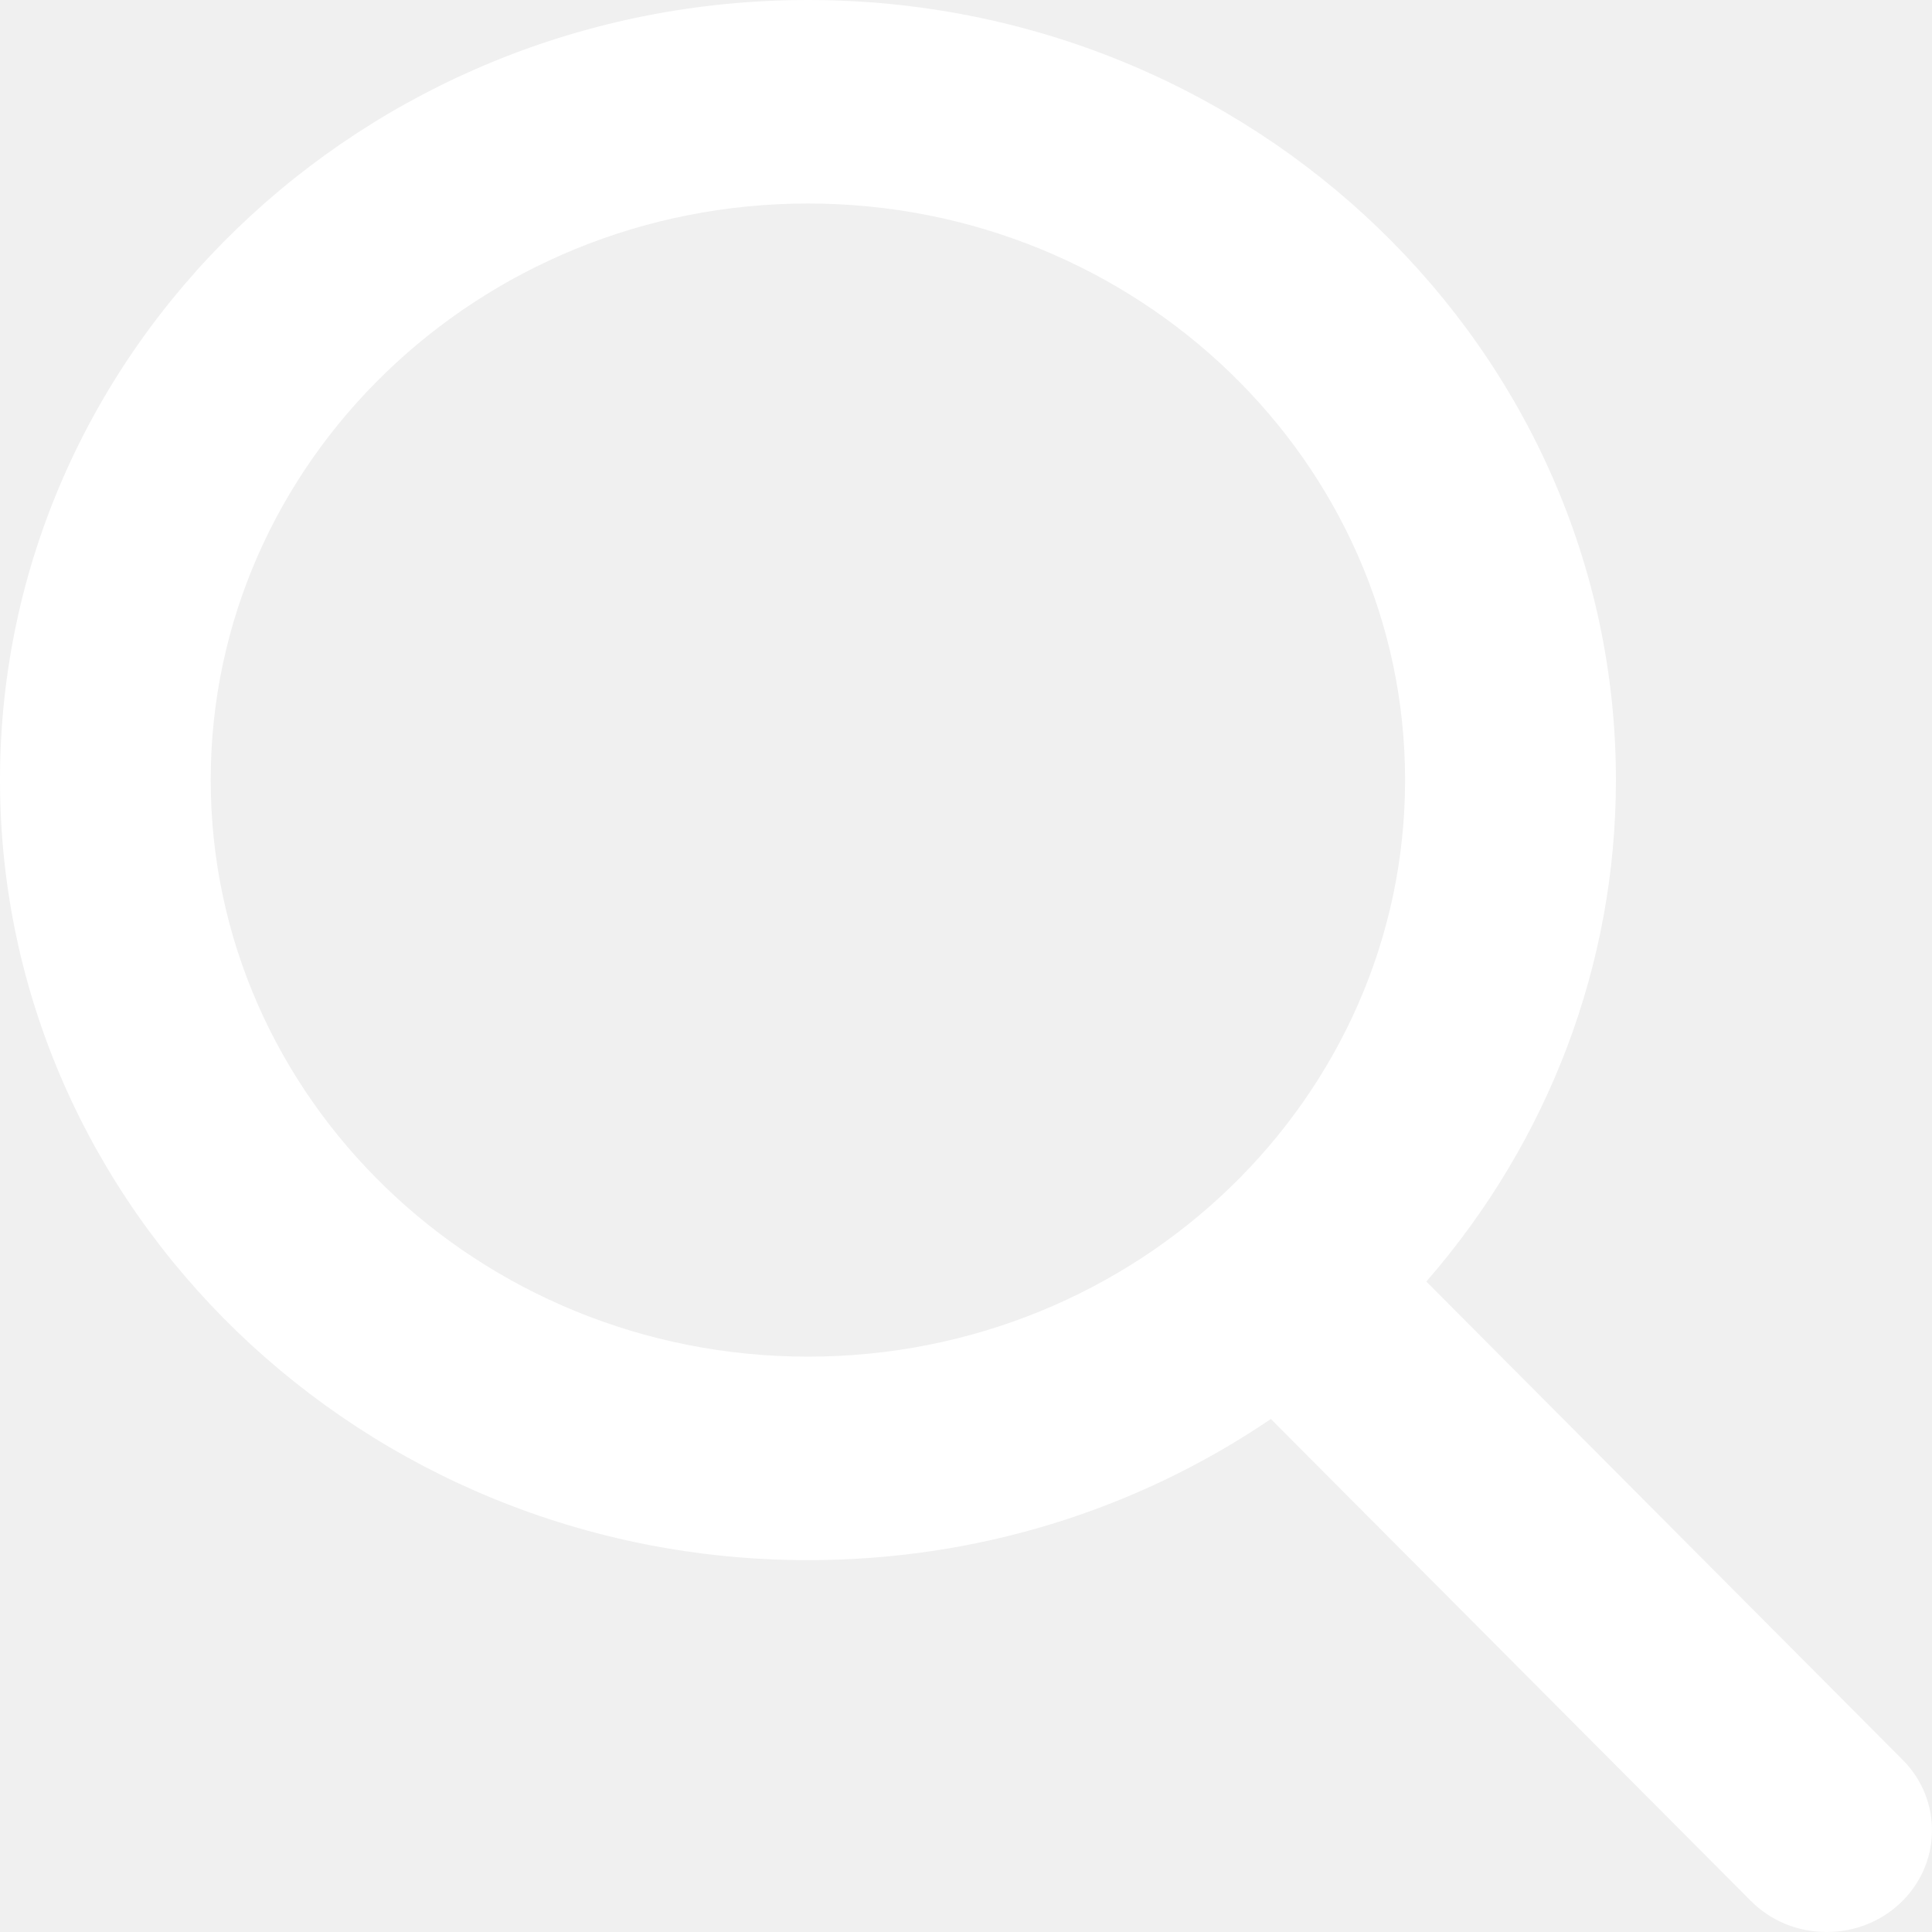
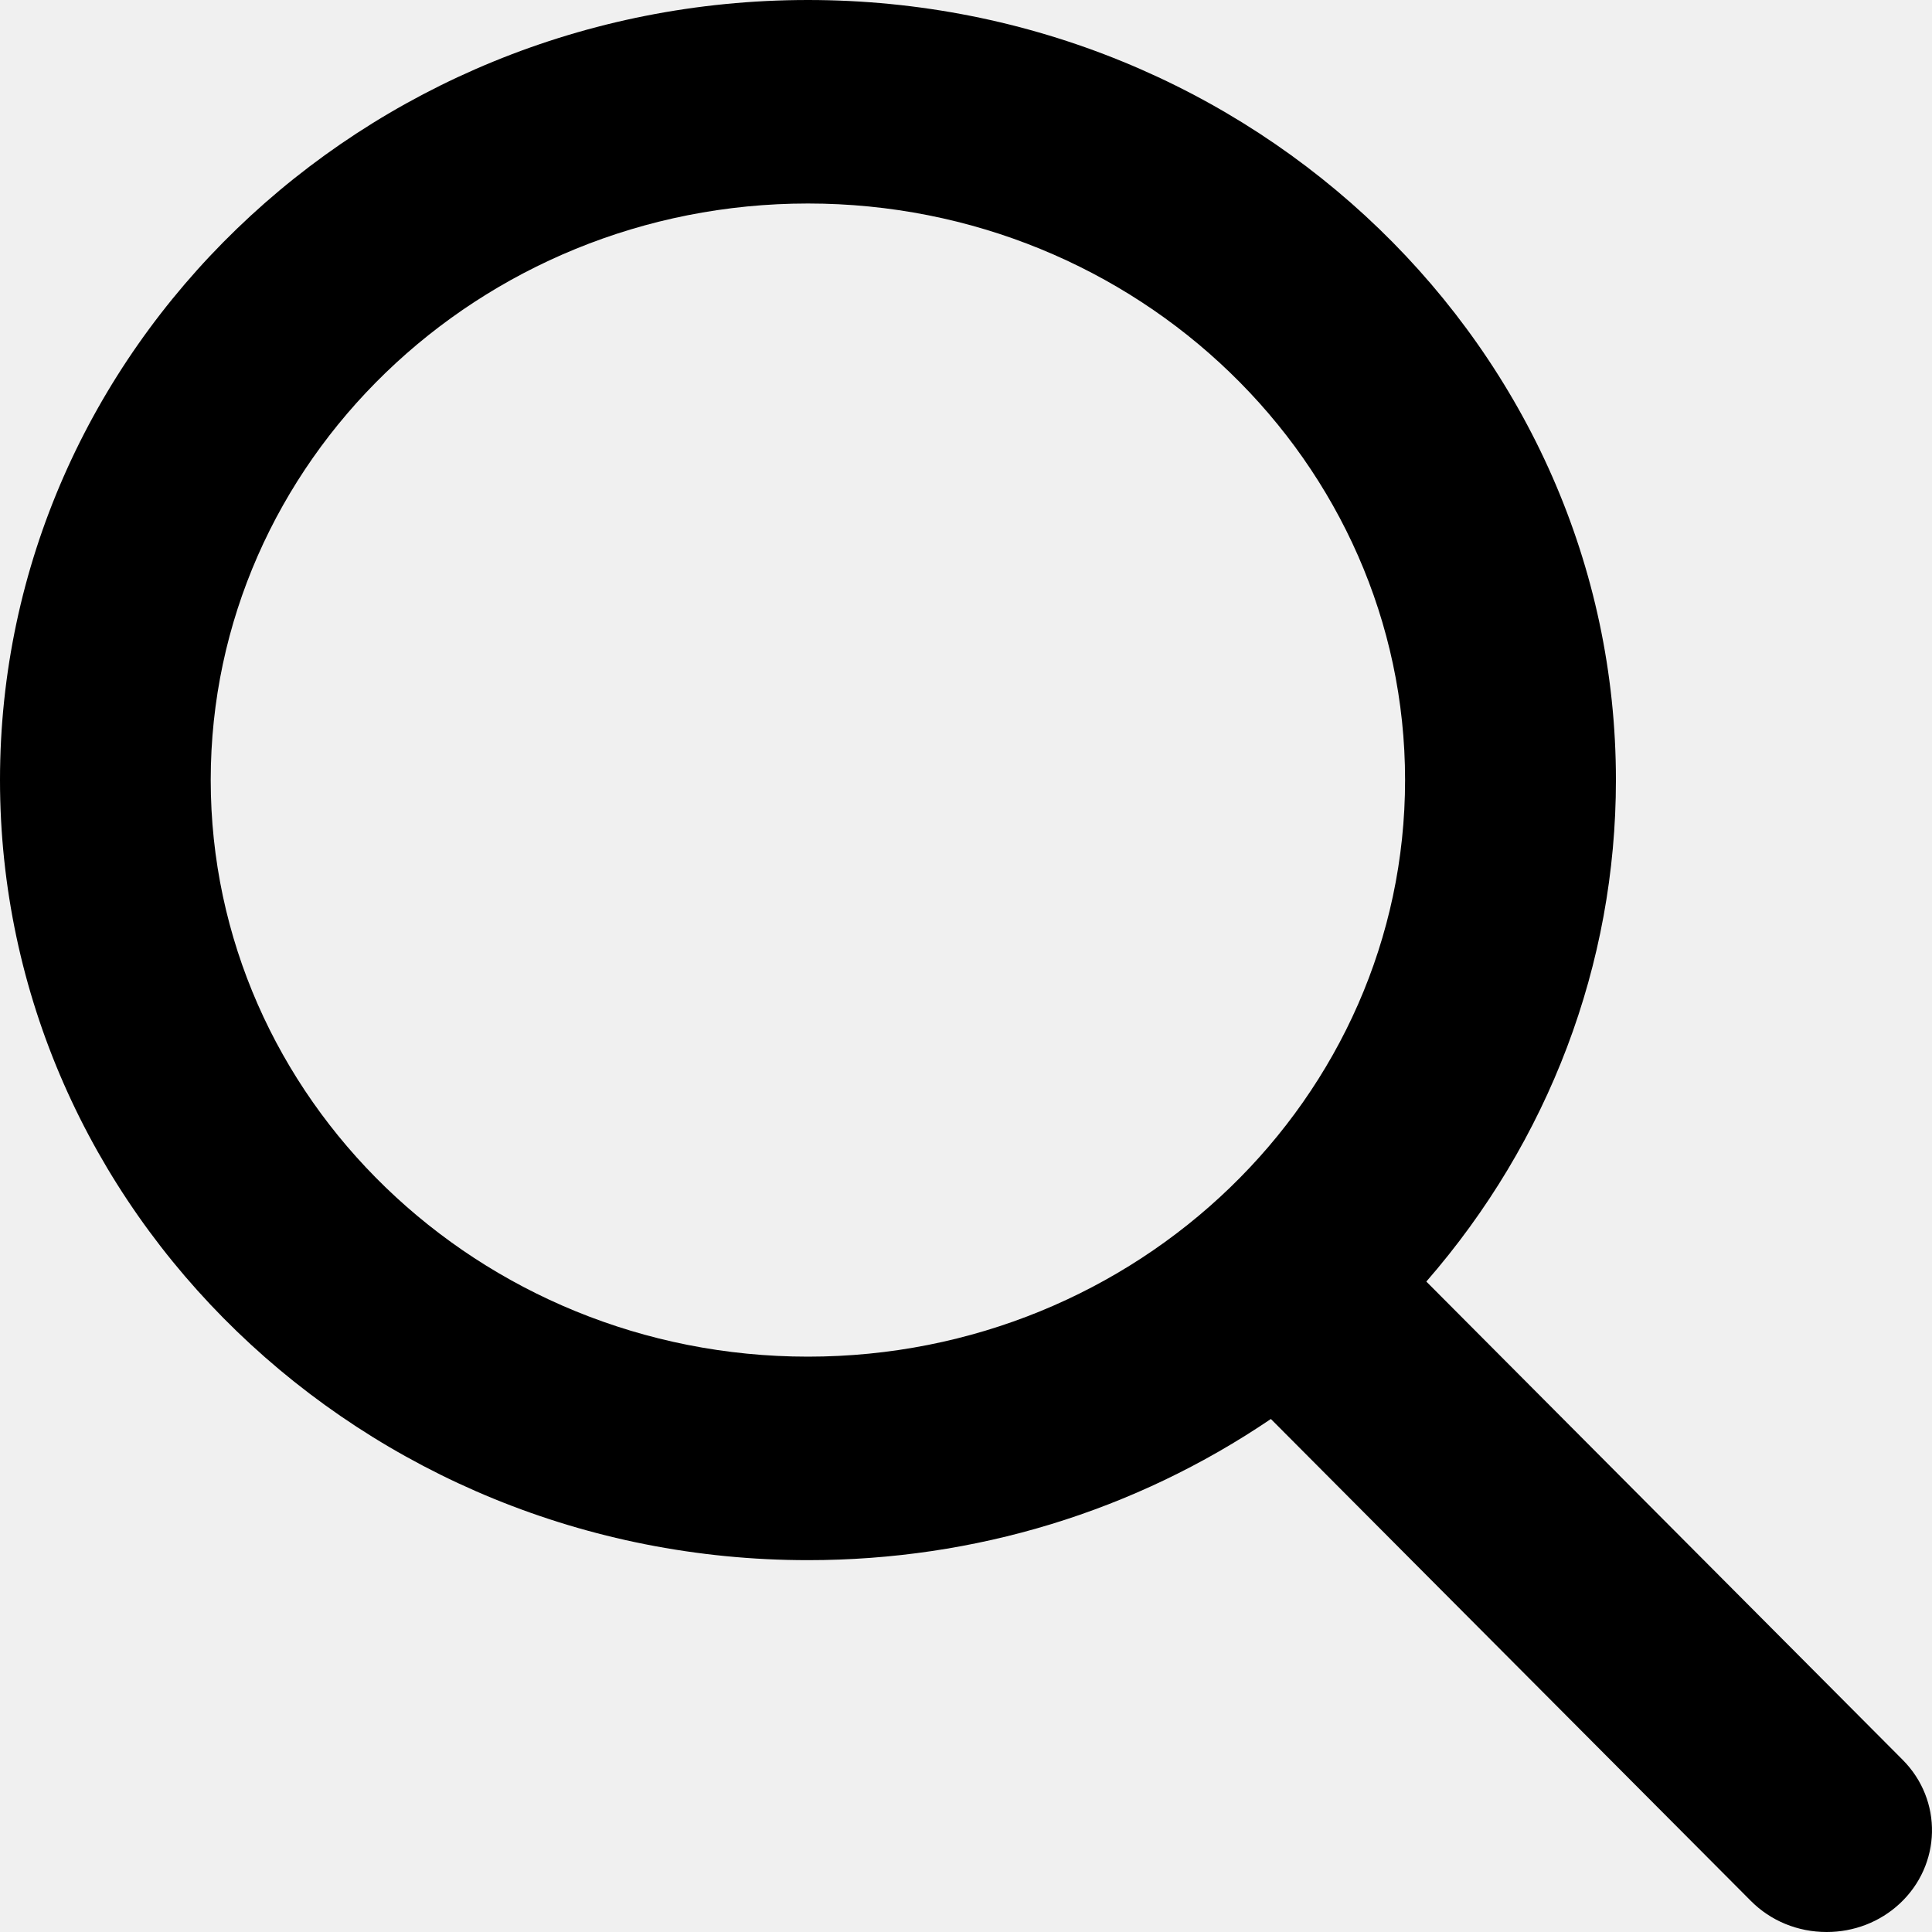
- <svg xmlns="http://www.w3.org/2000/svg" width="15" height="15" viewBox="0 0 15 15" fill="none">
-   <path d="M14.772 13.663L11.074 9.95C12.025 8.858 12.546 7.486 12.546 6.056C12.546 2.717 9.732 0 6.273 0C2.814 0 0 2.717 0 6.056C0 9.396 2.814 12.113 6.273 12.113C7.571 12.113 8.809 11.734 9.867 11.017L13.593 14.758C13.748 14.914 13.958 15 14.182 15C14.395 15 14.596 14.922 14.749 14.78C15.074 14.478 15.085 13.977 14.772 13.663ZM6.273 1.58C8.83 1.58 10.909 3.588 10.909 6.056C10.909 8.525 8.83 10.533 6.273 10.533C3.716 10.533 1.636 8.525 1.636 6.056C1.636 3.588 3.716 1.58 6.273 1.58Z" fill="white" />
+ <svg xmlns="http://www.w3.org/2000/svg" width="35" height="35" viewBox="0 0 15 15" fill="none">
+   <path d="M14.772 13.663L11.074 9.95C12.025 8.858 12.546 7.486 12.546 6.056C12.546 2.717 9.732 0 6.273 0C2.814 0 0 2.717 0 6.056C0 9.396 2.814 12.113 6.273 12.113C7.571 12.113 8.809 11.734 9.867 11.017L13.593 14.758C13.748 14.914 13.958 15 14.182 15C14.395 15 14.596 14.922 14.749 14.78C15.074 14.478 15.085 13.977 14.772 13.663ZM6.273 1.58C8.83 1.58 10.909 3.588 10.909 6.056C10.909 8.525 8.83 10.533 6.273 10.533C3.716 10.533 1.636 8.525 1.636 6.056C1.636 3.588 3.716 1.58 6.273 1.58Z" fill="black" />
</svg>
